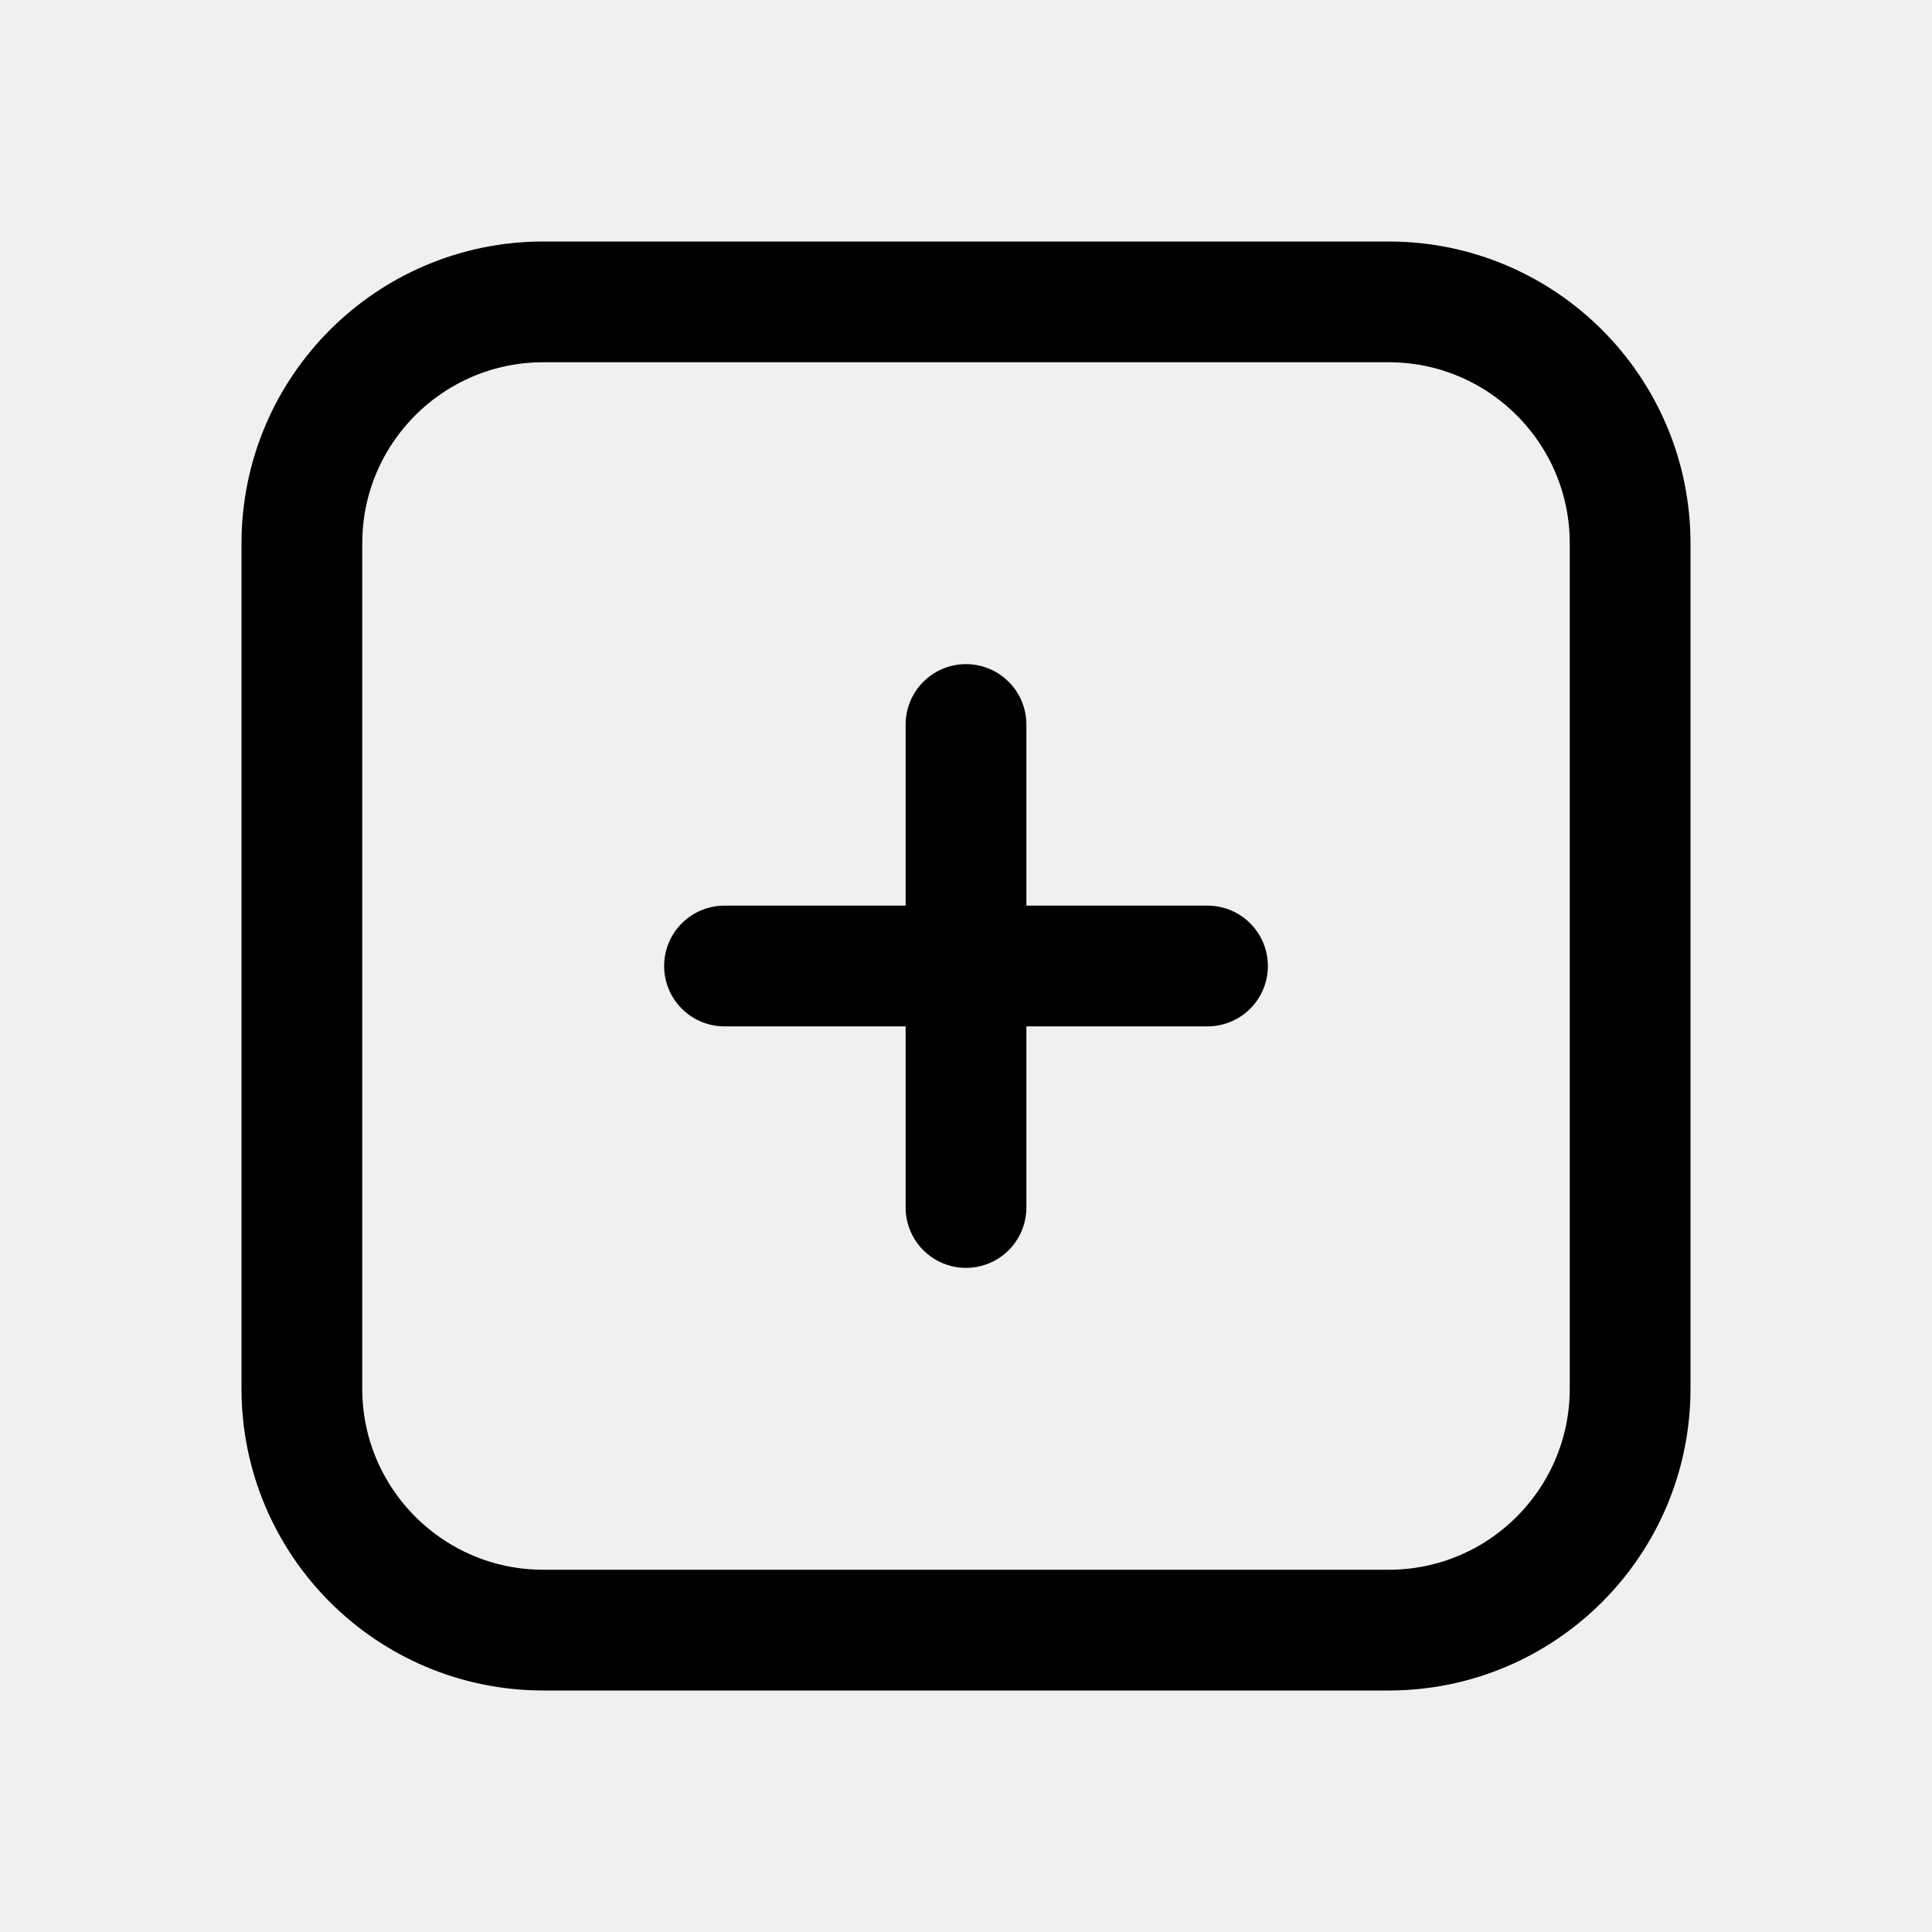
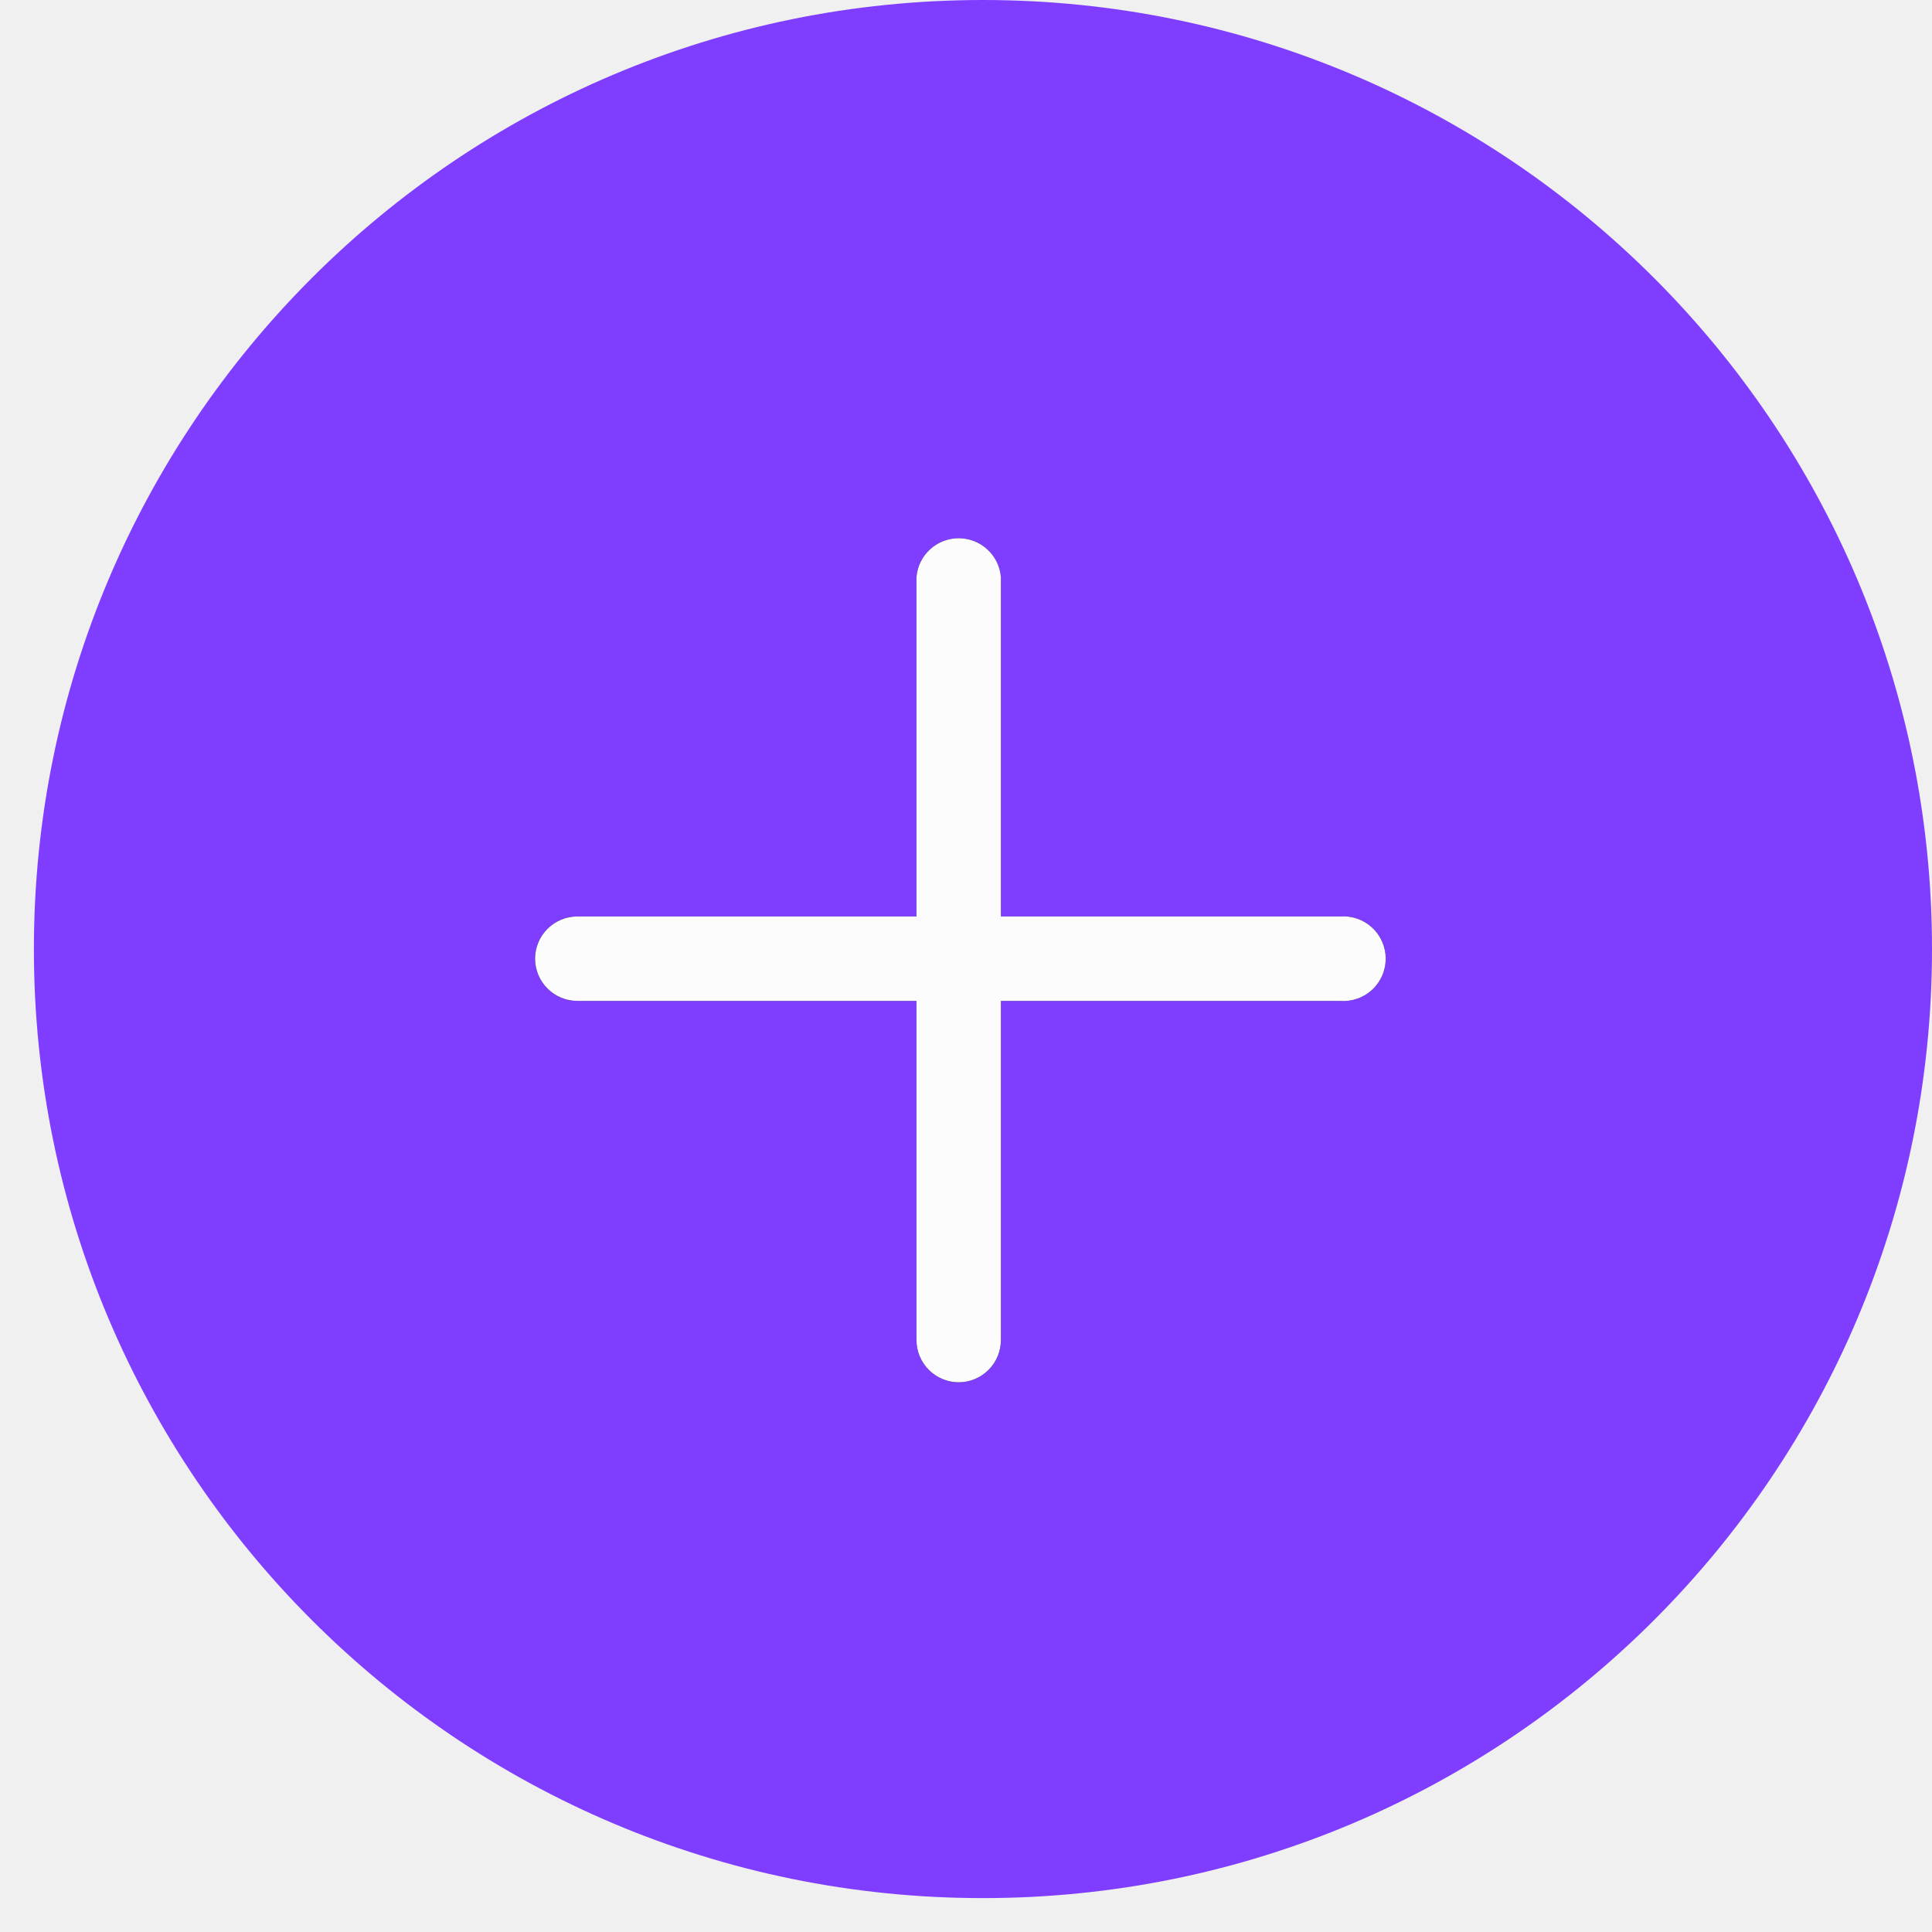
- <svg xmlns="http://www.w3.org/2000/svg" width="32" height="32" viewBox="0 0 32 32" fill="none">
-   <path d="M23 5H9C6.791 5 5 6.791 5 9V23C5 25.209 6.791 27 9 27H23C25.209 27 27 25.209 27 23V9C27 6.791 25.209 5 23 5Z" stroke="black" stroke-width="2" stroke-linecap="round" stroke-linejoin="round" />
-   <path d="M16 20V12" stroke="black" stroke-width="2" stroke-linecap="round" stroke-linejoin="round" />
-   <path d="M20 16H12" stroke="black" stroke-width="2" stroke-linecap="round" stroke-linejoin="round" />
+ <svg xmlns="http://www.w3.org/2000/svg" width="57" height="57" viewBox="0 0 57 57" fill="none">
+   <circle cx="29" cy="28" r="28" fill="#7F3DFF" />
+   <mask id="path-2-inside-1_1672_1706" fill="white">
+     <path d="M29.53 29.53L39.536 29.53C39.708 29.544 39.88 29.521 40.043 29.465C40.206 29.408 40.355 29.319 40.482 29.202C40.608 29.085 40.709 28.943 40.778 28.785C40.847 28.627 40.883 28.456 40.883 28.284C40.883 28.112 40.847 27.942 40.778 27.784C40.709 27.626 40.608 27.484 40.482 27.367C40.355 27.25 40.206 27.16 40.043 27.104C39.88 27.047 39.708 27.025 39.536 27.038L29.53 27.038L29.53 17.032C29.506 16.718 29.364 16.425 29.133 16.212C28.902 15.998 28.599 15.879 28.284 15.879C27.969 15.879 27.666 15.998 27.435 16.212C27.204 16.425 27.062 16.718 27.038 17.032L27.038 27.038L17.032 27.038C16.702 27.039 16.386 27.171 16.152 27.404C15.919 27.638 15.787 27.954 15.786 28.284C15.787 28.614 15.919 28.931 16.152 29.164C16.386 29.398 16.702 29.529 17.032 29.53L27.038 29.53L27.038 39.536C27.039 39.866 27.171 40.183 27.404 40.416C27.638 40.65 27.954 40.781 28.284 40.782C28.614 40.781 28.931 40.65 29.164 40.416C29.398 40.183 29.529 39.866 29.53 39.536V29.53Z" />
+   </mask>
+   <path d="M29.53 29.53L39.536 29.53C39.708 29.544 39.88 29.521 40.043 29.465C40.206 29.408 40.355 29.319 40.482 29.202C40.608 29.085 40.709 28.943 40.778 28.785C40.847 28.627 40.883 28.456 40.883 28.284C40.883 28.112 40.847 27.942 40.778 27.784C40.709 27.626 40.608 27.484 40.482 27.367C40.355 27.25 40.206 27.16 40.043 27.104C39.88 27.047 39.708 27.025 39.536 27.038L29.53 27.038L29.53 17.032C29.506 16.718 29.364 16.425 29.133 16.212C28.902 15.998 28.599 15.879 28.284 15.879C27.969 15.879 27.666 15.998 27.435 16.212C27.204 16.425 27.062 16.718 27.038 17.032L27.038 27.038L17.032 27.038C16.702 27.039 16.386 27.171 16.152 27.404C15.919 27.638 15.787 27.954 15.786 28.284C15.787 28.614 15.919 28.931 16.152 29.164C16.386 29.398 16.702 29.529 17.032 29.53L27.038 29.53L27.038 39.536C27.039 39.866 27.171 40.183 27.404 40.416C27.638 40.65 27.954 40.781 28.284 40.782C28.614 40.781 28.931 40.65 29.164 40.416C29.398 40.183 29.529 39.866 29.53 39.536V29.53Z" fill="black" />
+   <path d="M29.53 29.53L29.53 27.03H27.03L27.03 29.53L29.53 29.53ZM39.536 29.53L39.729 27.038L39.633 27.03H39.536L39.536 29.53ZM39.536 27.038L39.536 29.538H39.633L39.729 29.53L39.536 27.038ZM29.53 27.038L27.03 27.038L27.03 29.538L29.53 29.538L29.53 27.038ZM29.53 17.032L32.031 17.032V16.936L32.023 16.84L29.53 17.032ZM27.038 17.032L24.545 16.84L24.538 16.936V17.032L27.038 17.032ZM27.038 27.038L27.038 29.538L29.538 29.538L29.538 27.038H27.038ZM17.032 27.038L17.032 24.538L17.025 24.538L17.032 27.038ZM15.786 28.284L13.286 28.277L13.286 28.284L13.286 28.292L15.786 28.284ZM17.032 29.53L17.025 32.031L17.032 32.031L17.032 29.53ZM27.038 29.53L29.538 29.53V27.03L27.038 27.03L27.038 29.53ZM27.038 39.536L24.538 39.536L24.538 39.544L27.038 39.536ZM28.284 40.782L28.277 43.282L28.284 43.282L28.292 43.282L28.284 40.782ZM29.53 39.536L32.031 39.544L32.031 39.536L29.53 39.536ZM29.53 32.031L39.536 32.031L39.536 27.03L29.53 27.03L29.53 32.031ZM39.343 32.023C39.858 32.063 40.377 31.996 40.865 31.826L39.222 27.104C39.385 27.047 39.557 27.025 39.729 27.038L39.343 32.023ZM40.865 31.826C41.353 31.656 41.8 31.387 42.18 31.036L38.783 27.367C38.91 27.25 39.059 27.16 39.222 27.104L40.865 31.826ZM42.18 31.036C42.559 30.685 42.862 30.259 43.069 29.786L38.487 27.784C38.556 27.626 38.657 27.484 38.783 27.367L42.18 31.036ZM43.069 29.786C43.276 29.312 43.383 28.801 43.383 28.284L38.383 28.284C38.383 28.112 38.418 27.942 38.487 27.784L43.069 29.786ZM43.383 28.284C43.383 27.767 43.276 27.256 43.069 26.783L38.487 28.785C38.418 28.627 38.383 28.456 38.383 28.284L43.383 28.284ZM43.069 26.783C42.862 26.309 42.559 25.883 42.18 25.532L38.783 29.202C38.657 29.085 38.556 28.943 38.487 28.785L43.069 26.783ZM42.18 25.532C41.801 25.181 41.353 24.912 40.865 24.742L39.222 29.465C39.059 29.408 38.91 29.319 38.783 29.202L42.18 25.532ZM40.865 24.742C40.377 24.573 39.858 24.506 39.343 24.545L39.729 29.53C39.557 29.544 39.385 29.521 39.222 29.465L40.865 24.742ZM39.536 24.538L29.53 24.538L29.53 29.538L39.536 29.538L39.536 24.538ZM32.031 27.038L32.031 17.032L27.03 17.032L27.03 27.038L32.031 27.038ZM32.023 16.84C31.95 15.898 31.525 15.018 30.832 14.377L27.435 18.046C27.204 17.832 27.062 17.539 27.038 17.225L32.023 16.84ZM30.832 14.377C30.138 13.735 29.229 13.379 28.284 13.379L28.284 18.379C27.969 18.379 27.666 18.26 27.435 18.046L30.832 14.377ZM28.284 13.379C27.34 13.379 26.43 13.735 25.737 14.377L29.133 18.046C28.902 18.26 28.599 18.379 28.284 18.379L28.284 13.379ZM25.737 14.377C25.044 15.018 24.618 15.898 24.545 16.84L29.53 17.225C29.506 17.539 29.364 17.832 29.133 18.046L25.737 14.377ZM24.538 17.032L24.538 27.038L29.538 27.038L29.538 17.032L24.538 17.032ZM27.038 24.538L17.032 24.538L17.032 29.538L27.038 29.538L27.038 24.538ZM17.025 24.538C16.034 24.541 15.085 24.936 14.384 25.636L17.92 29.172C17.686 29.405 17.37 29.537 17.04 29.538L17.025 24.538ZM14.384 25.636C13.684 26.337 13.289 27.286 13.286 28.277L18.286 28.292C18.285 28.622 18.154 28.938 17.92 29.172L14.384 25.636ZM13.286 28.292C13.289 29.282 13.684 30.232 14.384 30.932L17.92 27.397C18.154 27.63 18.285 27.947 18.286 28.277L13.286 28.292ZM14.384 30.932C15.085 31.633 16.034 32.028 17.025 32.031L17.04 27.03C17.37 27.032 17.686 27.163 17.92 27.397L14.384 30.932ZM17.032 32.031L27.038 32.031L27.038 27.03L17.032 27.03L17.032 32.031ZM24.538 29.53L24.538 39.536H29.538L29.538 29.53L24.538 29.53ZM24.538 39.544C24.541 40.534 24.936 41.483 25.636 42.184L29.172 38.648C29.405 38.882 29.537 39.198 29.538 39.529L24.538 39.544ZM25.636 42.184C26.337 42.885 27.286 43.279 28.277 43.282L28.292 38.282C28.622 38.283 28.938 38.415 29.172 38.648L25.636 42.184ZM28.292 43.282C29.282 43.279 30.232 42.885 30.932 42.184L27.397 38.648C27.63 38.415 27.947 38.283 28.277 38.282L28.292 43.282ZM30.932 42.184C31.633 41.483 32.028 40.534 32.031 39.544L27.03 39.529C27.032 39.198 27.163 38.882 27.397 38.648L30.932 42.184ZM32.031 39.536L32.031 29.53L27.03 29.53L27.03 39.536L32.031 39.536Z" fill="#FCFCFC" mask="url(#path-2-inside-1_1672_1706)" />
</svg>
